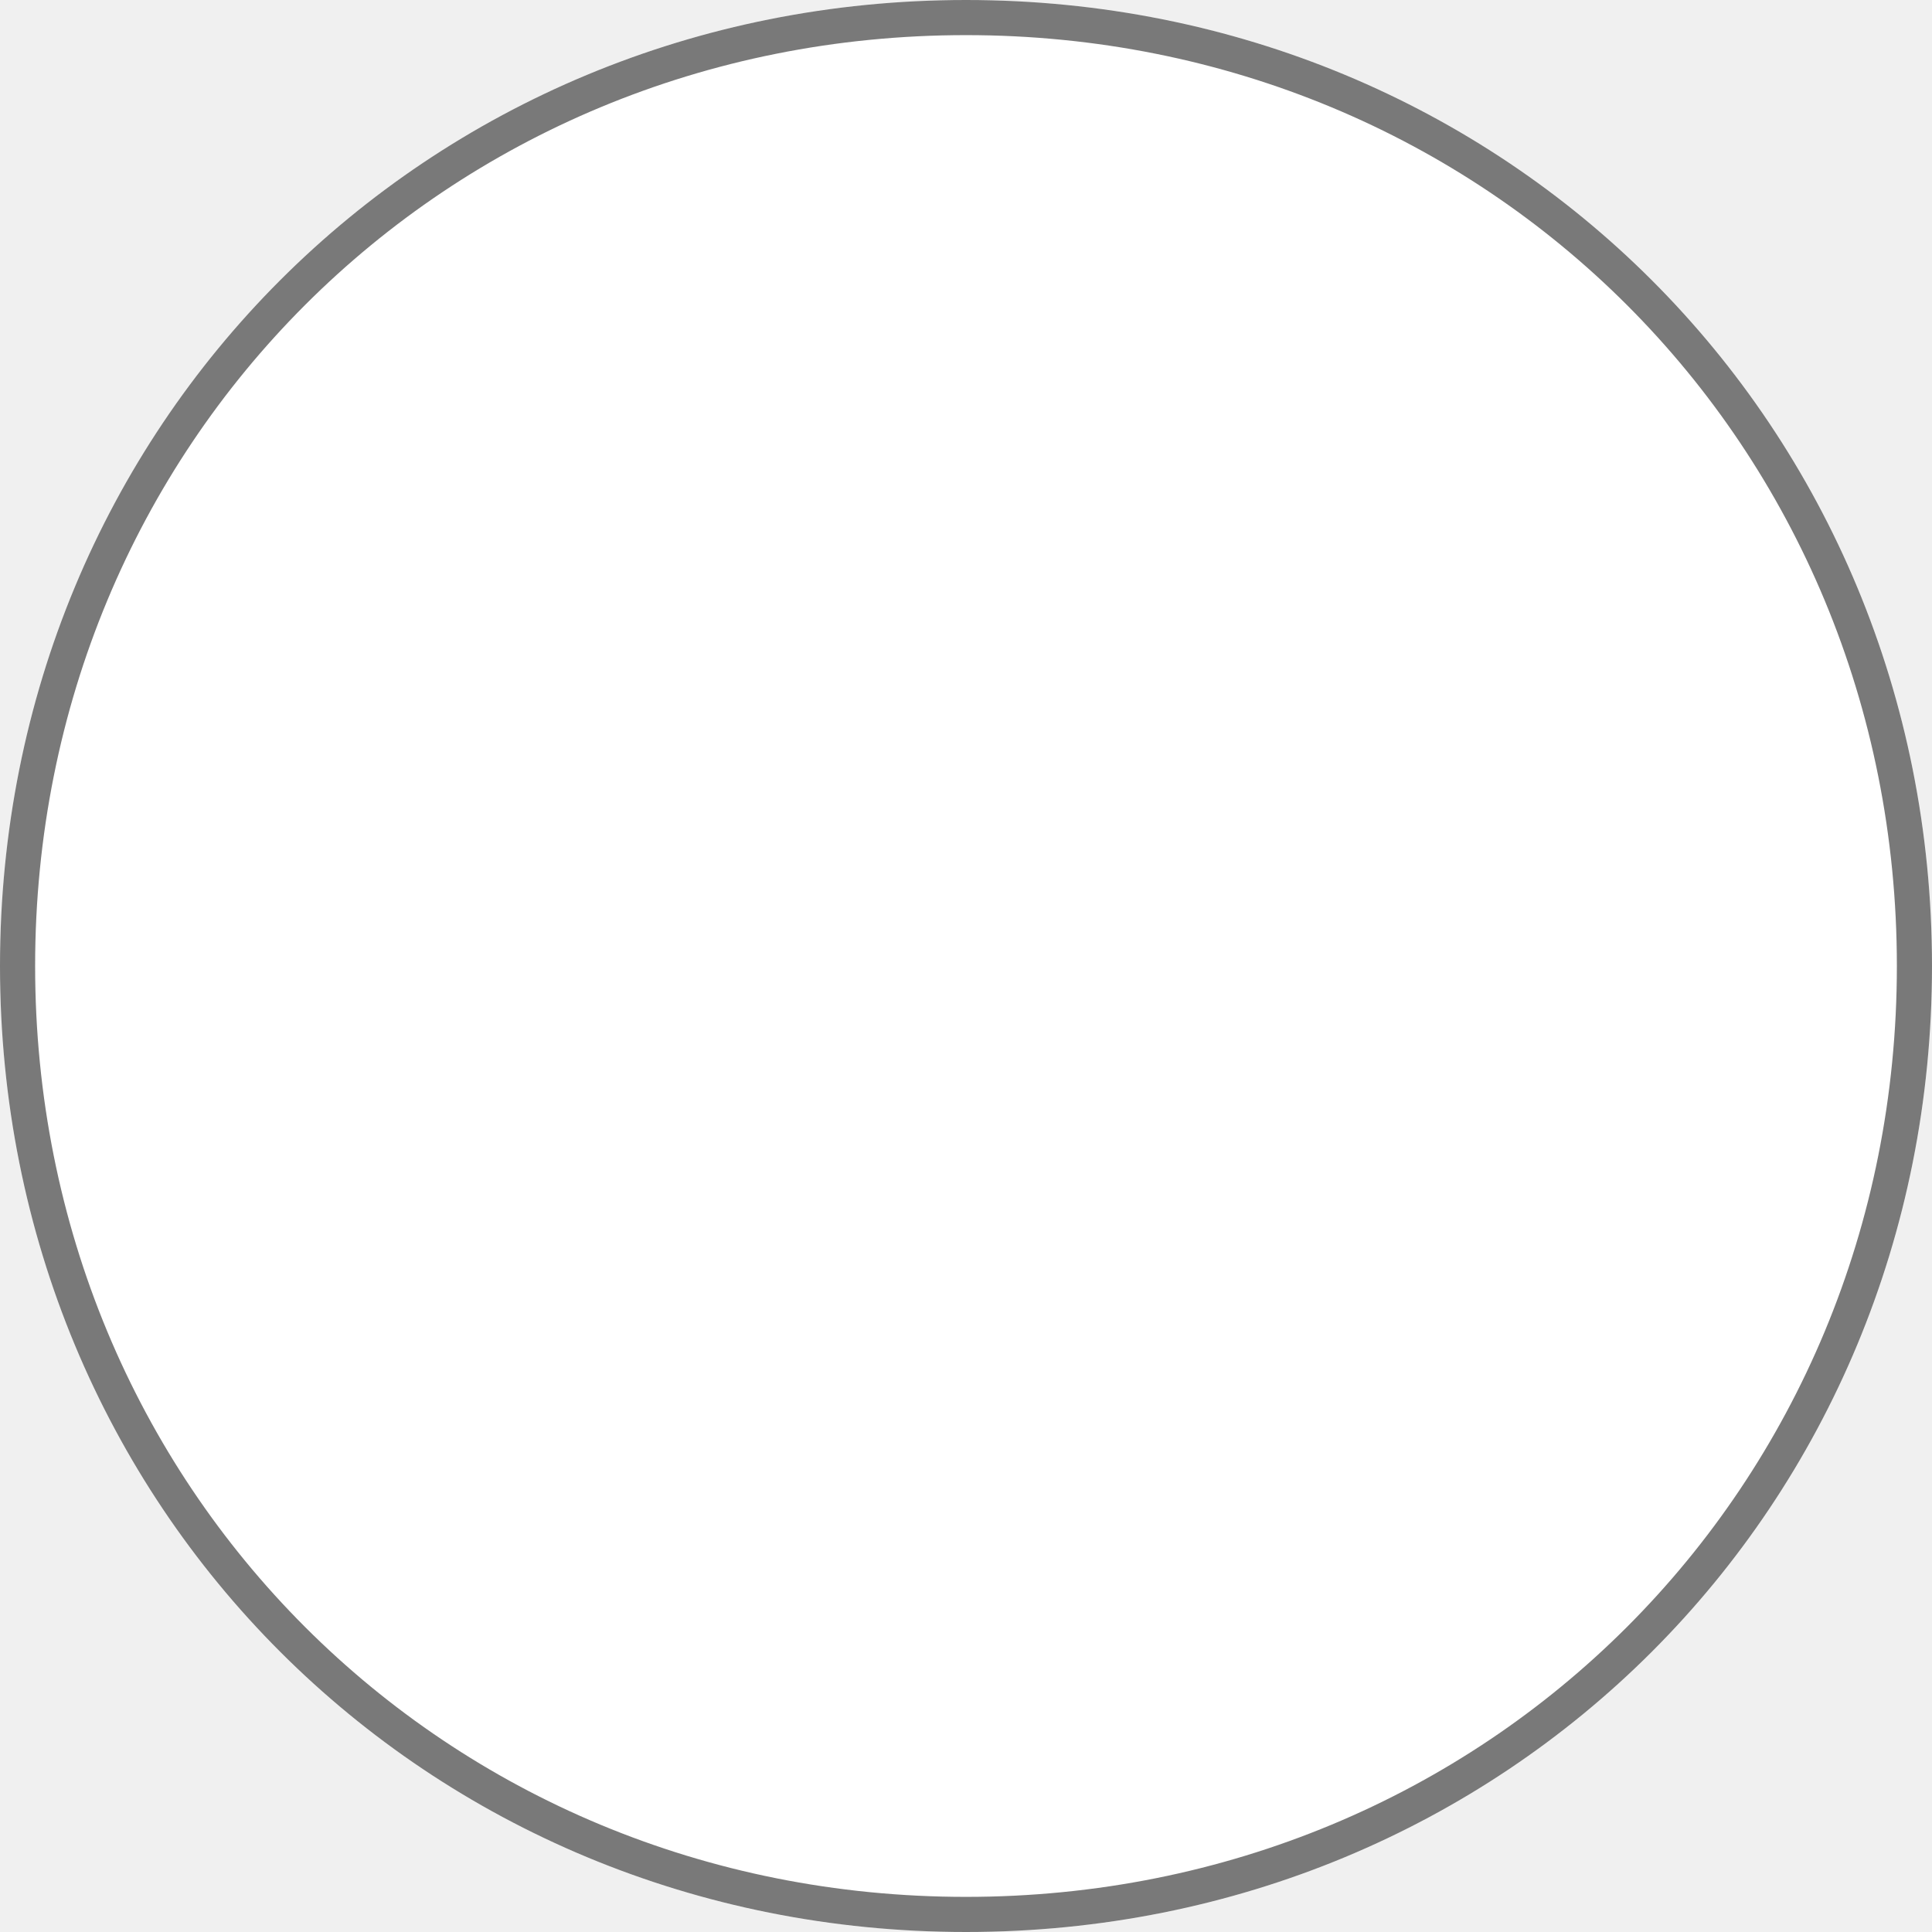
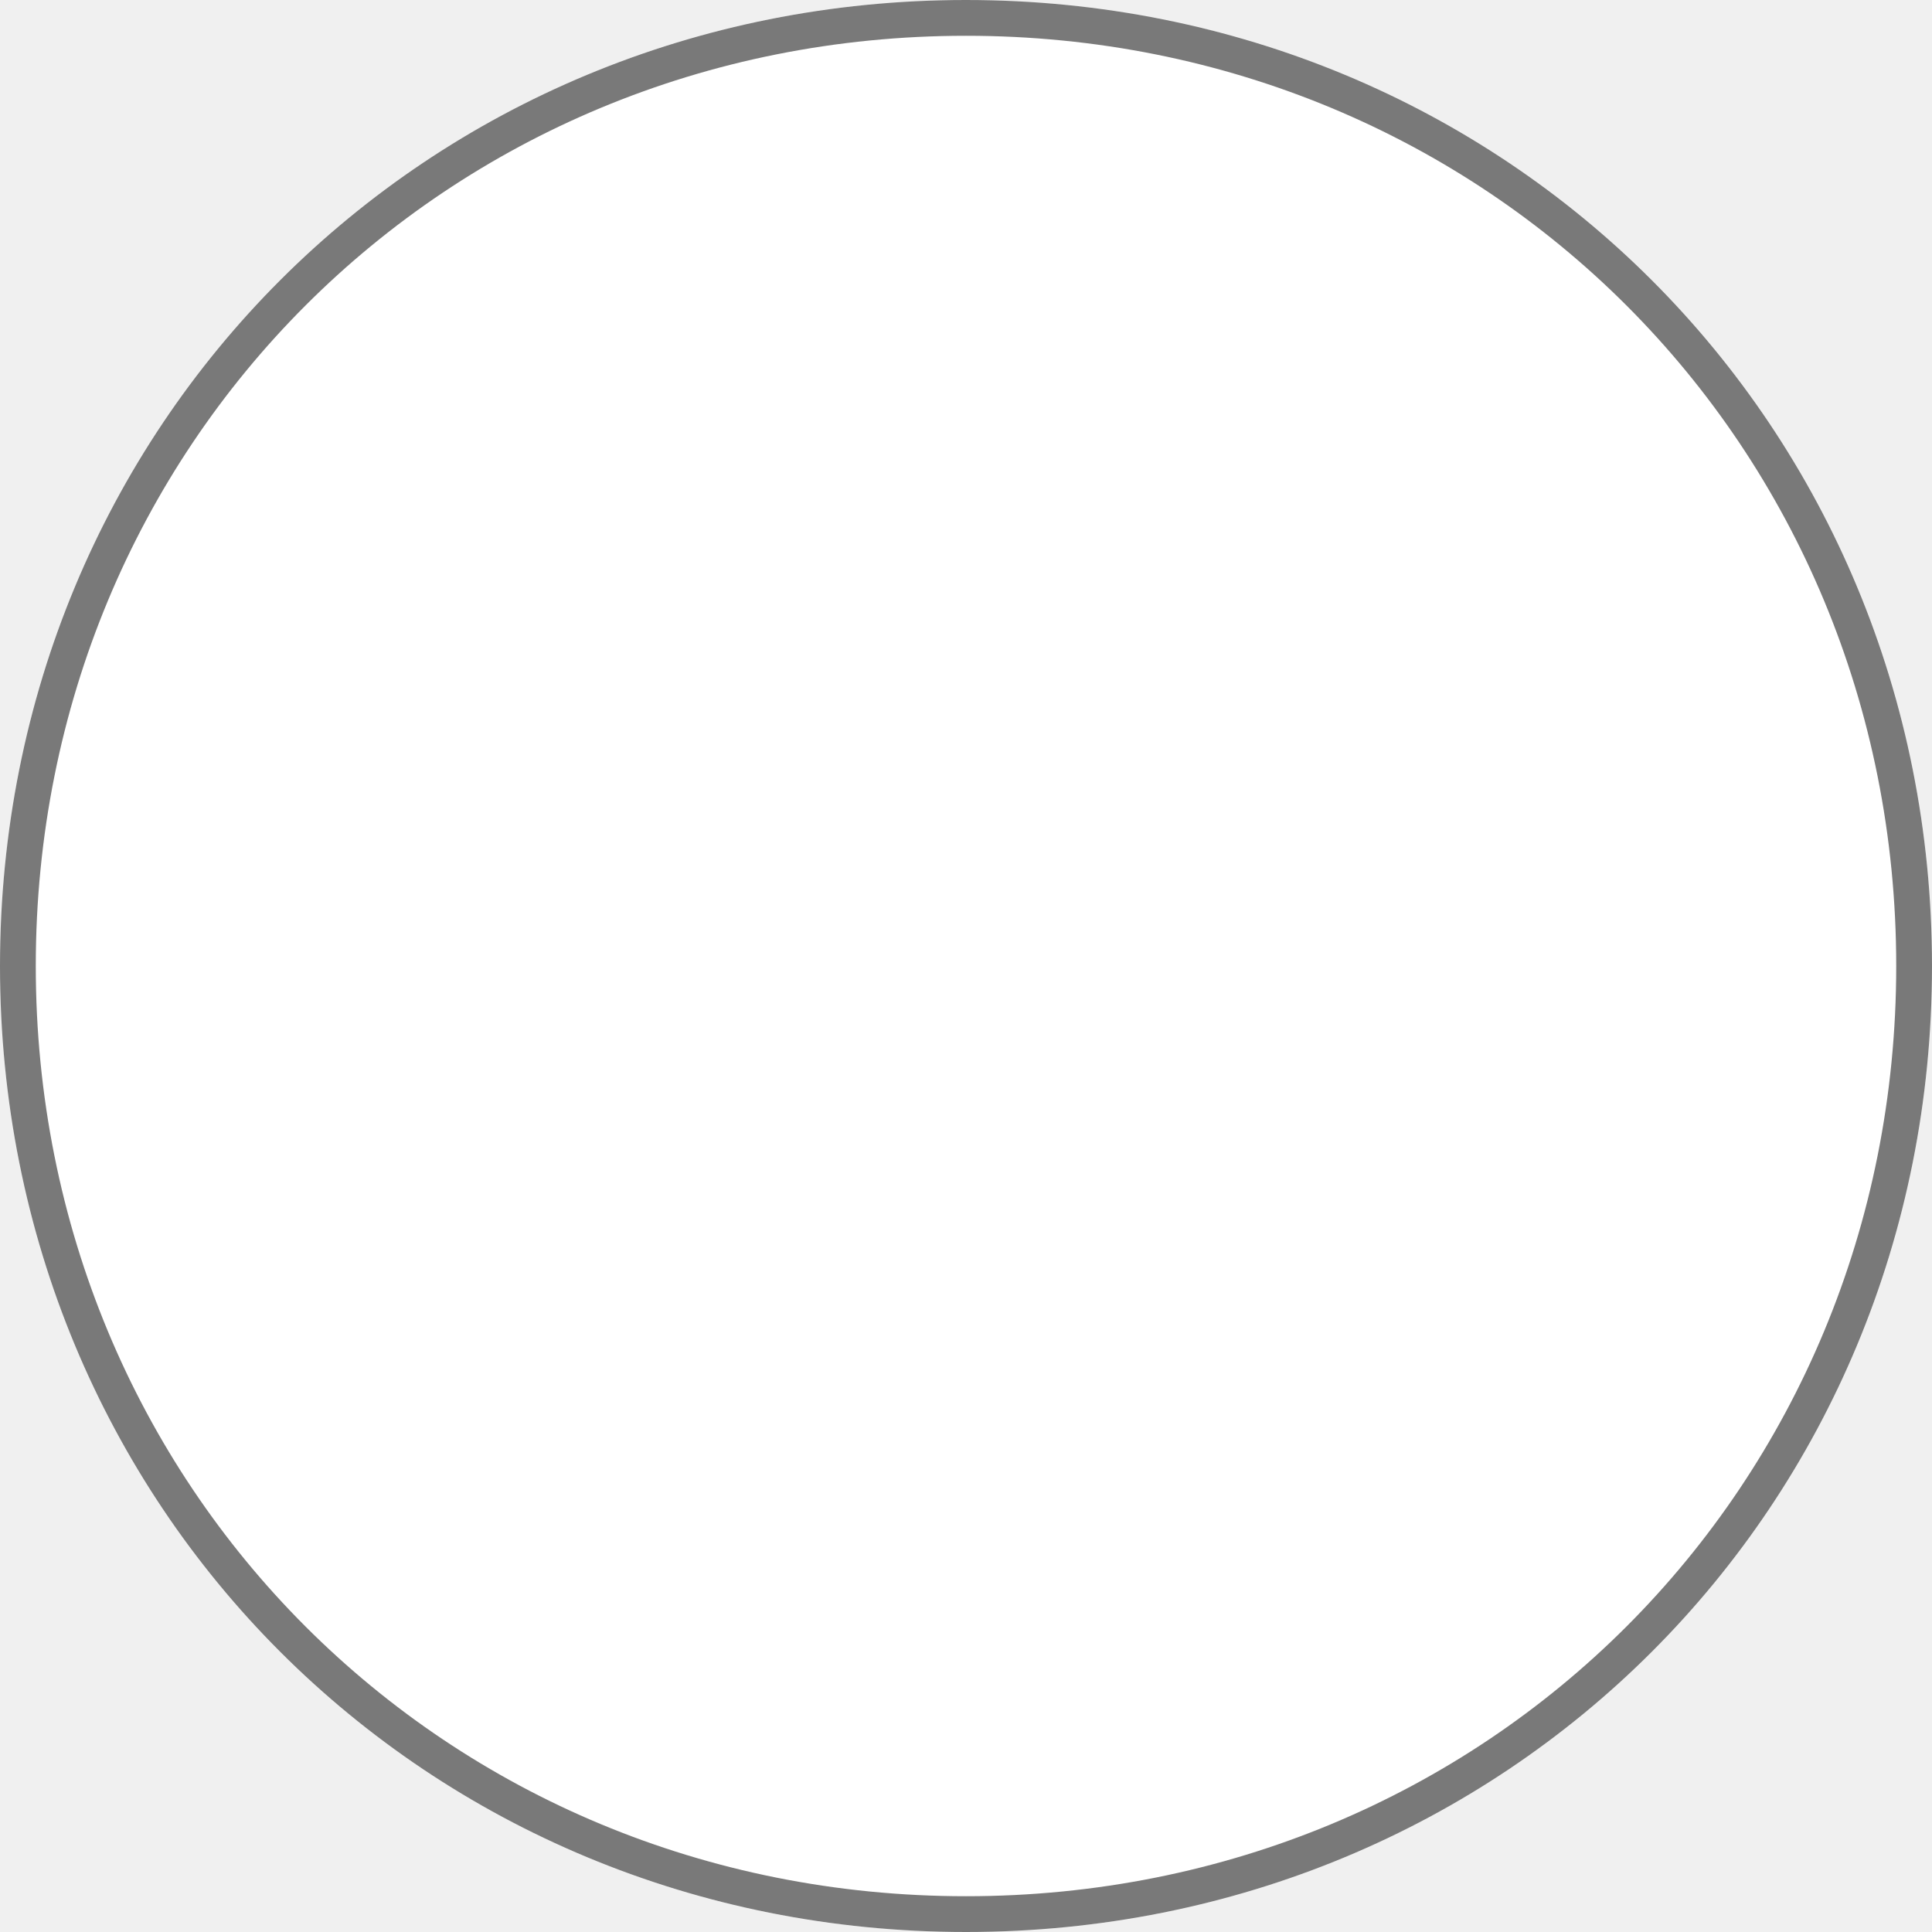
- <svg xmlns="http://www.w3.org/2000/svg" version="1.1" width="55px" height="55px">
-   <g transform="matrix(1 0 0 1 -41 -2635 )">
-     <path d="M 68.5 2635  C 83.9 2635  96 2647.1  96 2662.5  C 96 2677.9  83.9 2690  68.5 2690  C 53.1 2690  41 2677.9  41 2662.5  C 41 2647.1  53.1 2635  68.5 2635  Z " fill-rule="nonzero" fill="#ffffff" stroke="none" />
-     <path d="M 68.5 2635.5  C 83.62 2635.5  95.5 2647.38  95.5 2662.5  C 95.5 2677.62  83.62 2689.5  68.5 2689.5  C 53.38 2689.5  41.5 2677.62  41.5 2662.5  C 41.5 2647.38  53.38 2635.5  68.5 2635.5  Z " stroke-width="1" stroke="#797979" fill="none" />
+ <svg xmlns="http://www.w3.org/2000/svg" version="1.1" width="54px" height="54px">
+   <g transform="matrix(1 0 0 1 -41 -2903 )">
+     <path d="M 68 2903  C 83.12 2903  95 2914.88  95 2930  C 95 2945.12  83.12 2957  68 2957  C 52.88 2957  41 2945.12  41 2930  C 41 2914.88  52.88 2903  68 2903  Z " fill-rule="nonzero" fill="#ffffff" stroke="none" />
+     <path d="M 68 2903.5  C 82.84 2903.5  94.5 2915.16  94.5 2930  C 94.5 2944.84  82.84 2956.5  68 2956.5  C 53.16 2956.5  41.5 2944.84  41.5 2930  C 41.5 2915.16  53.16 2903.5  68 2903.5  Z " stroke-width="1" stroke="#797979" fill="none" />
  </g>
</svg>
